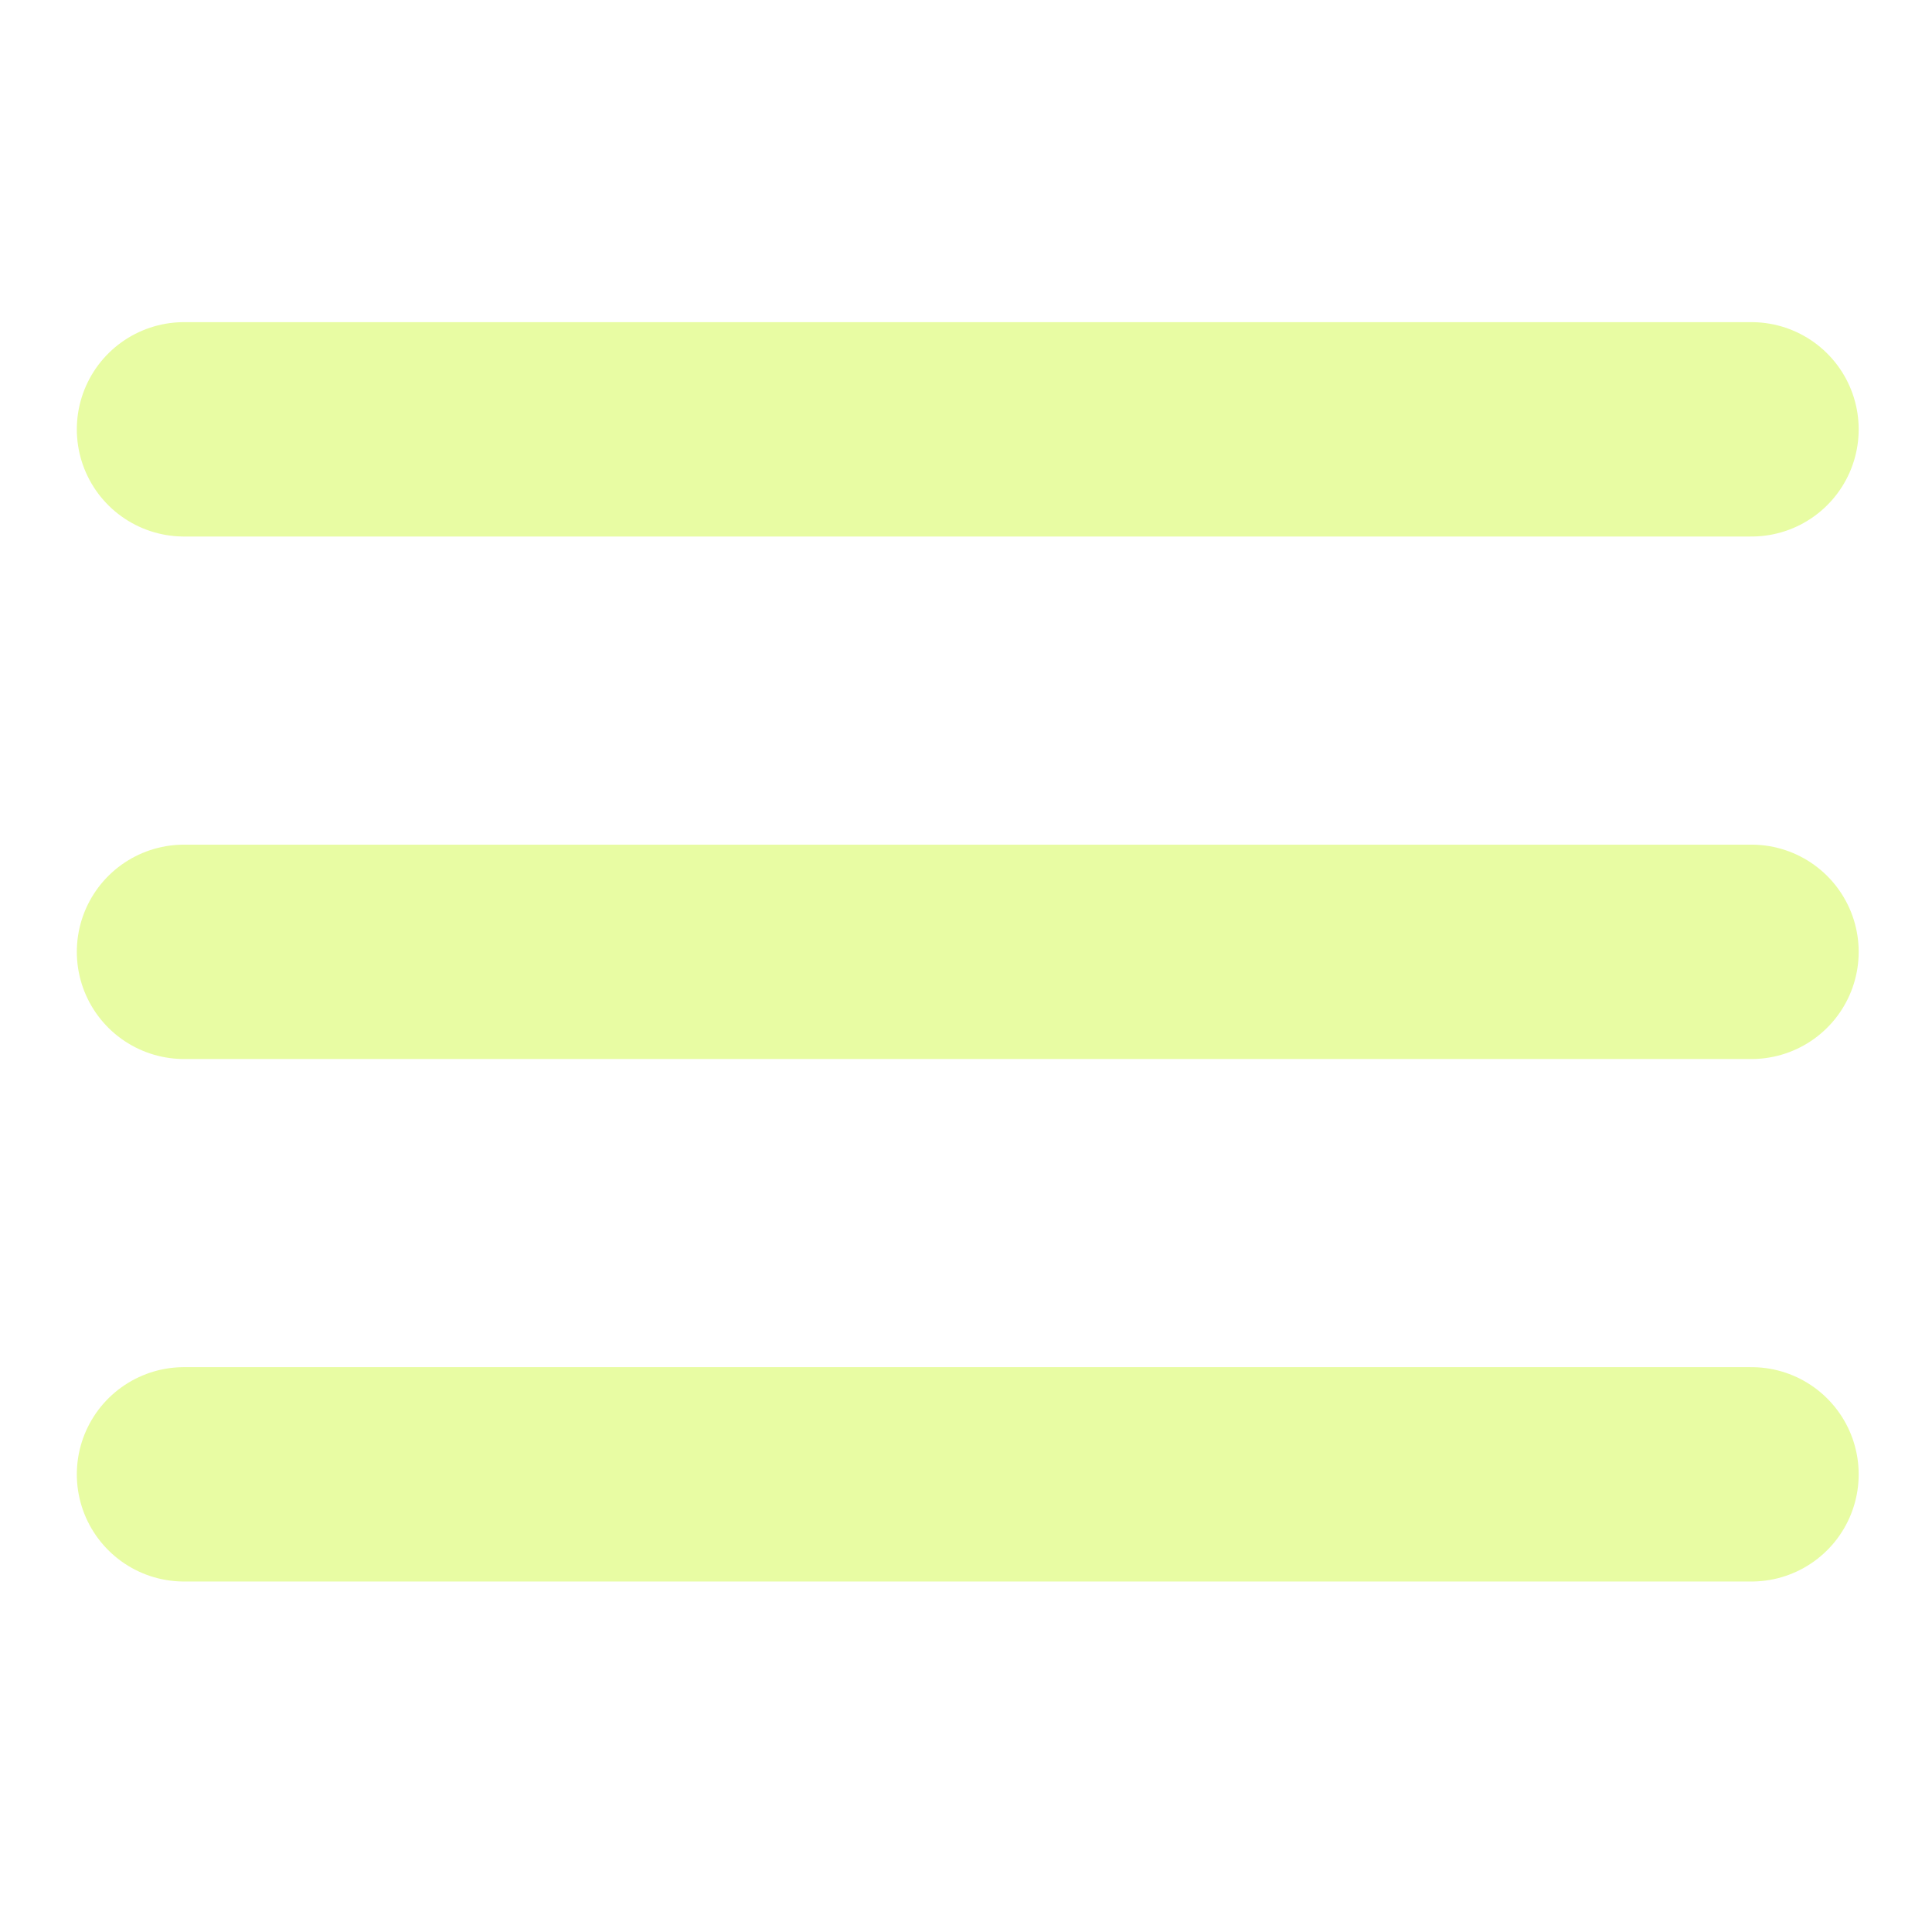
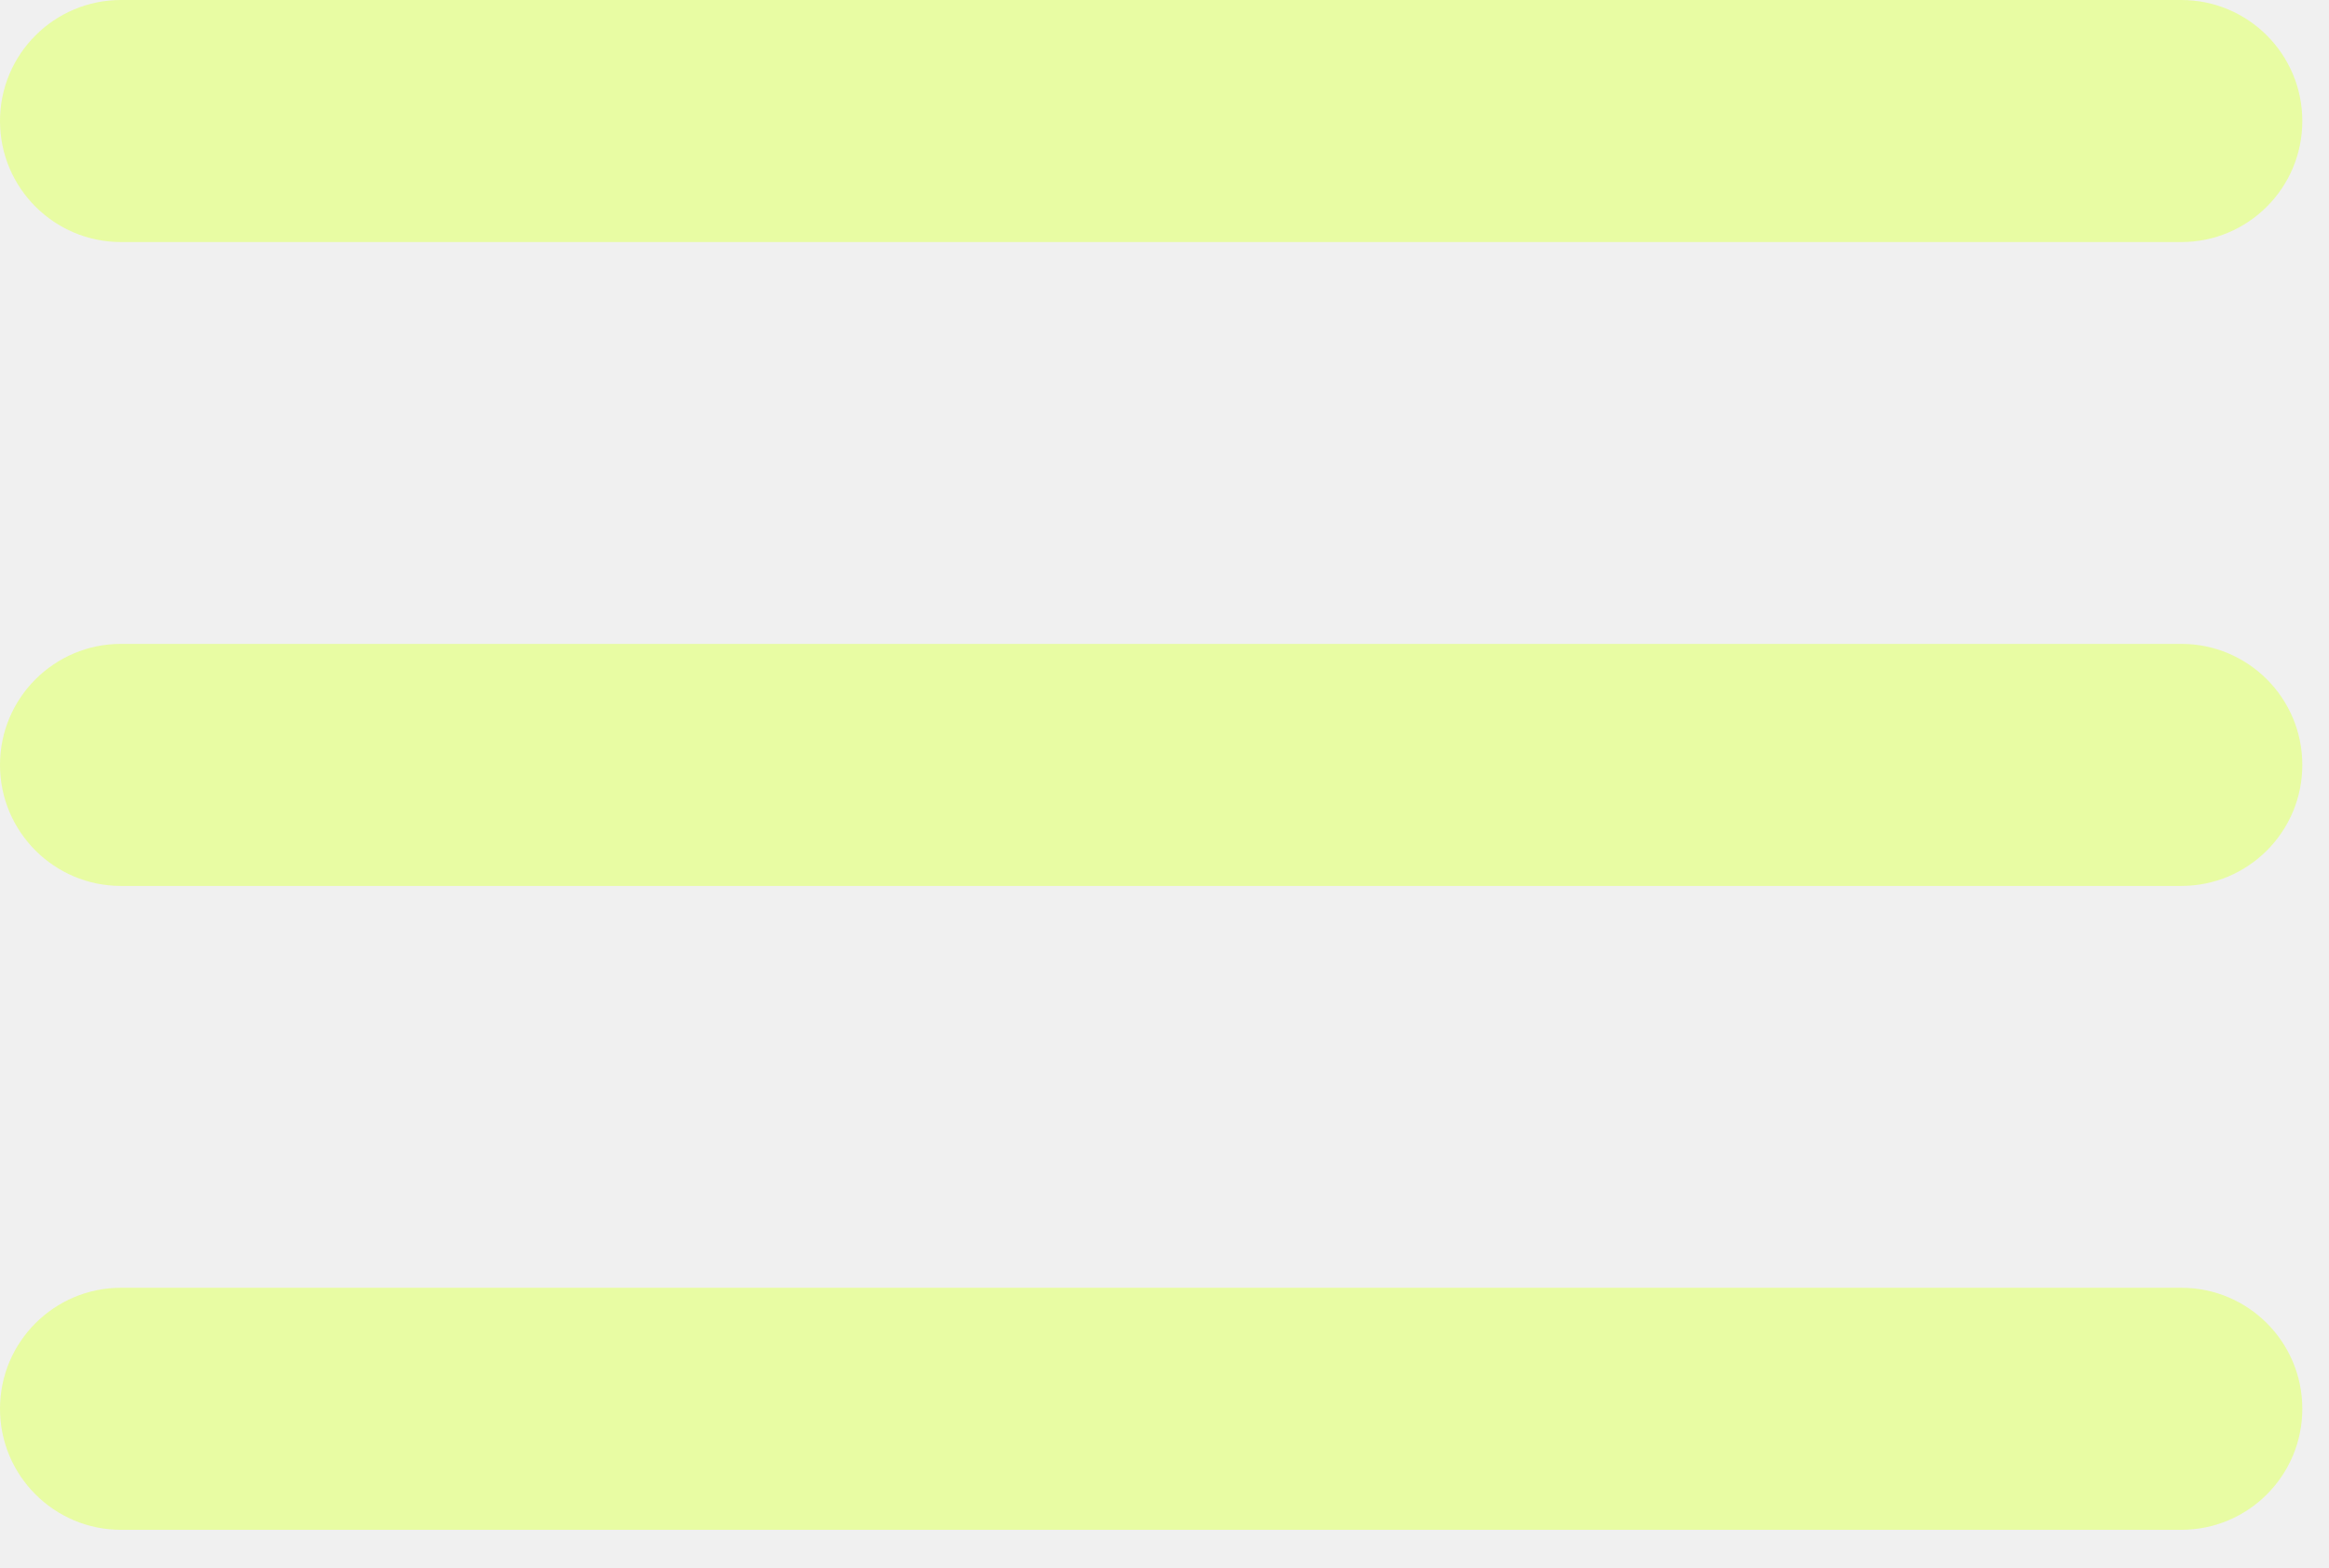
- <svg xmlns="http://www.w3.org/2000/svg" width="63" height="63" viewBox="0 0 63 63" fill="none">
-   <rect width="63" height="63" fill="white" />
-   <path d="M6 31.038H57.114M6 14H57.114M6 48.076H57.114" stroke="#E8FCA3" stroke-width="6.99" stroke-linecap="round" stroke-linejoin="round" />
+ <svg xmlns="http://www.w3.org/2000/svg" width="52" height="35" viewBox="0 0 52 35" fill="none">
+   <path d="M48.702 28.75C50.195 28.75 51.404 29.96 51.404 31.452C51.404 32.945 50.195 34.154 48.702 34.154H2.702C1.21 34.154 5.15442e-07 32.945 0 31.452C0 29.96 1.21 28.75 2.702 28.75H48.702ZM48.702 14.375C50.195 14.375 51.404 15.585 51.404 17.077C51.404 18.57 50.195 19.779 48.702 19.779H2.702C1.21 19.779 2.57721e-07 18.57 0 17.077C0 15.585 1.21 14.375 2.702 14.375H48.702ZM48.702 0C50.195 0 51.404 1.21 51.404 2.702C51.404 4.195 50.195 5.404 48.702 5.404H2.702C1.21 5.404 0 4.195 0 2.702C0 1.21 1.21 0 2.702 0H48.702Z" fill="#E8FCA3" />
</svg>
